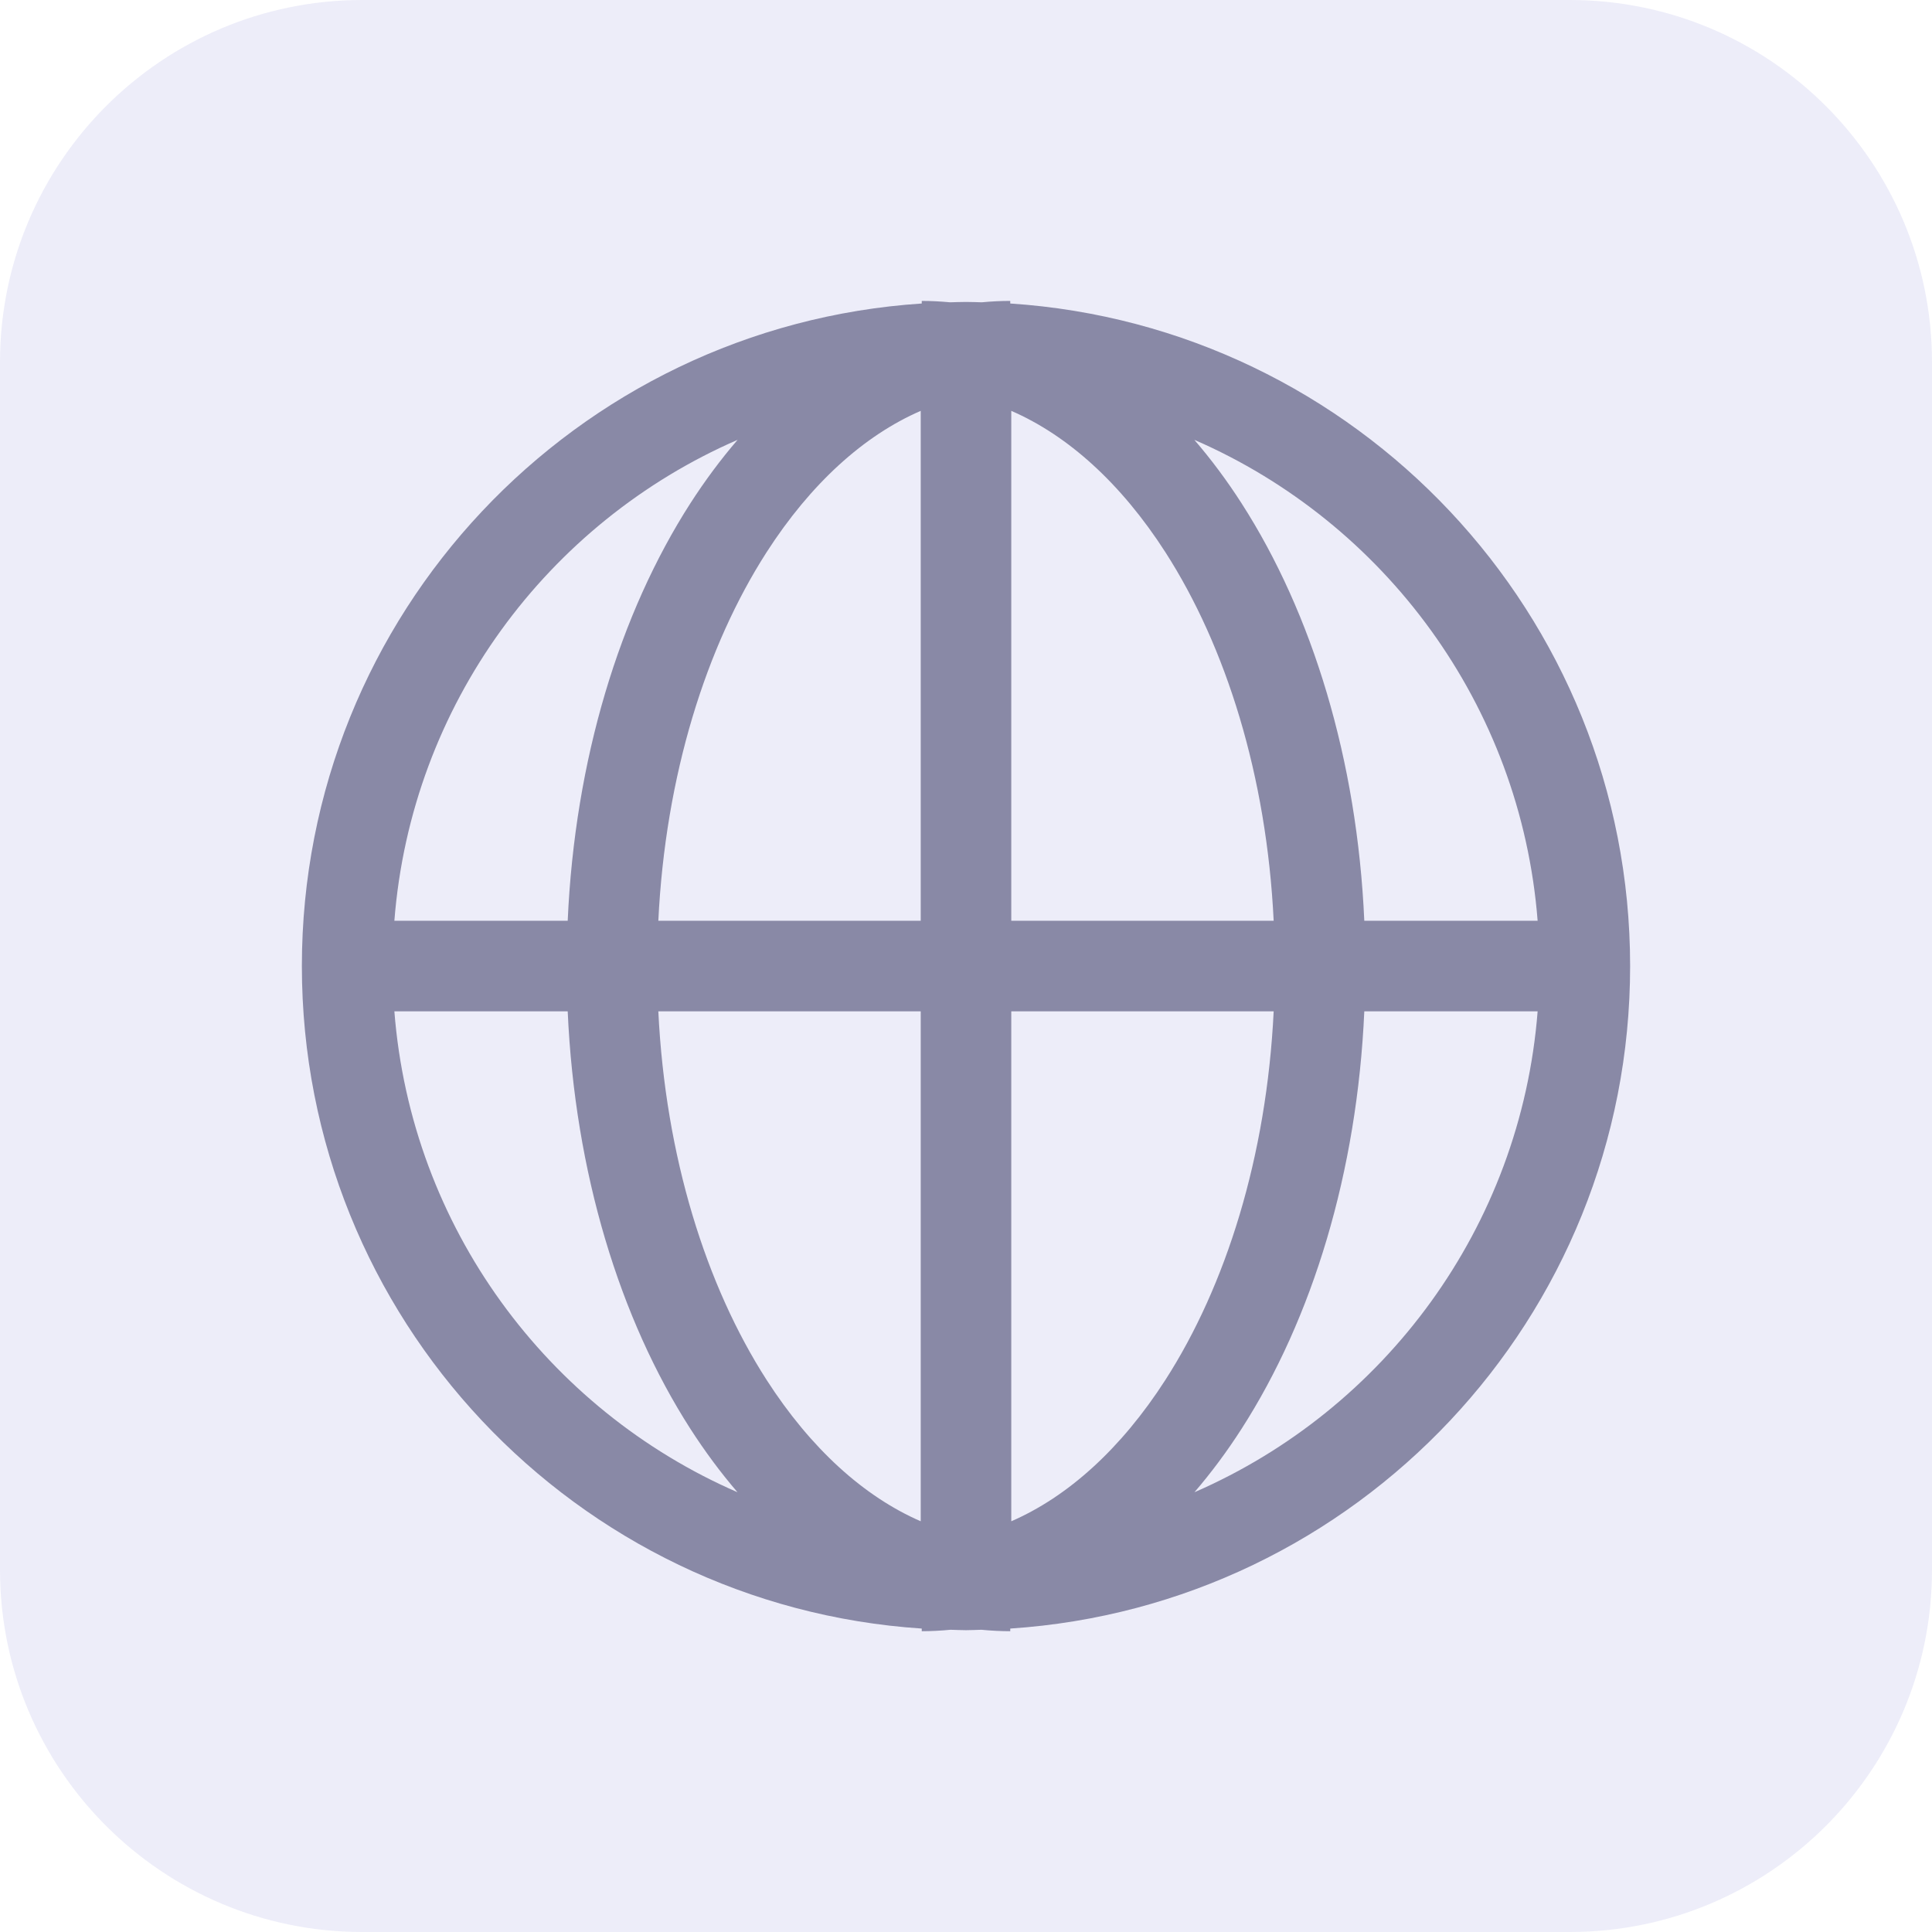
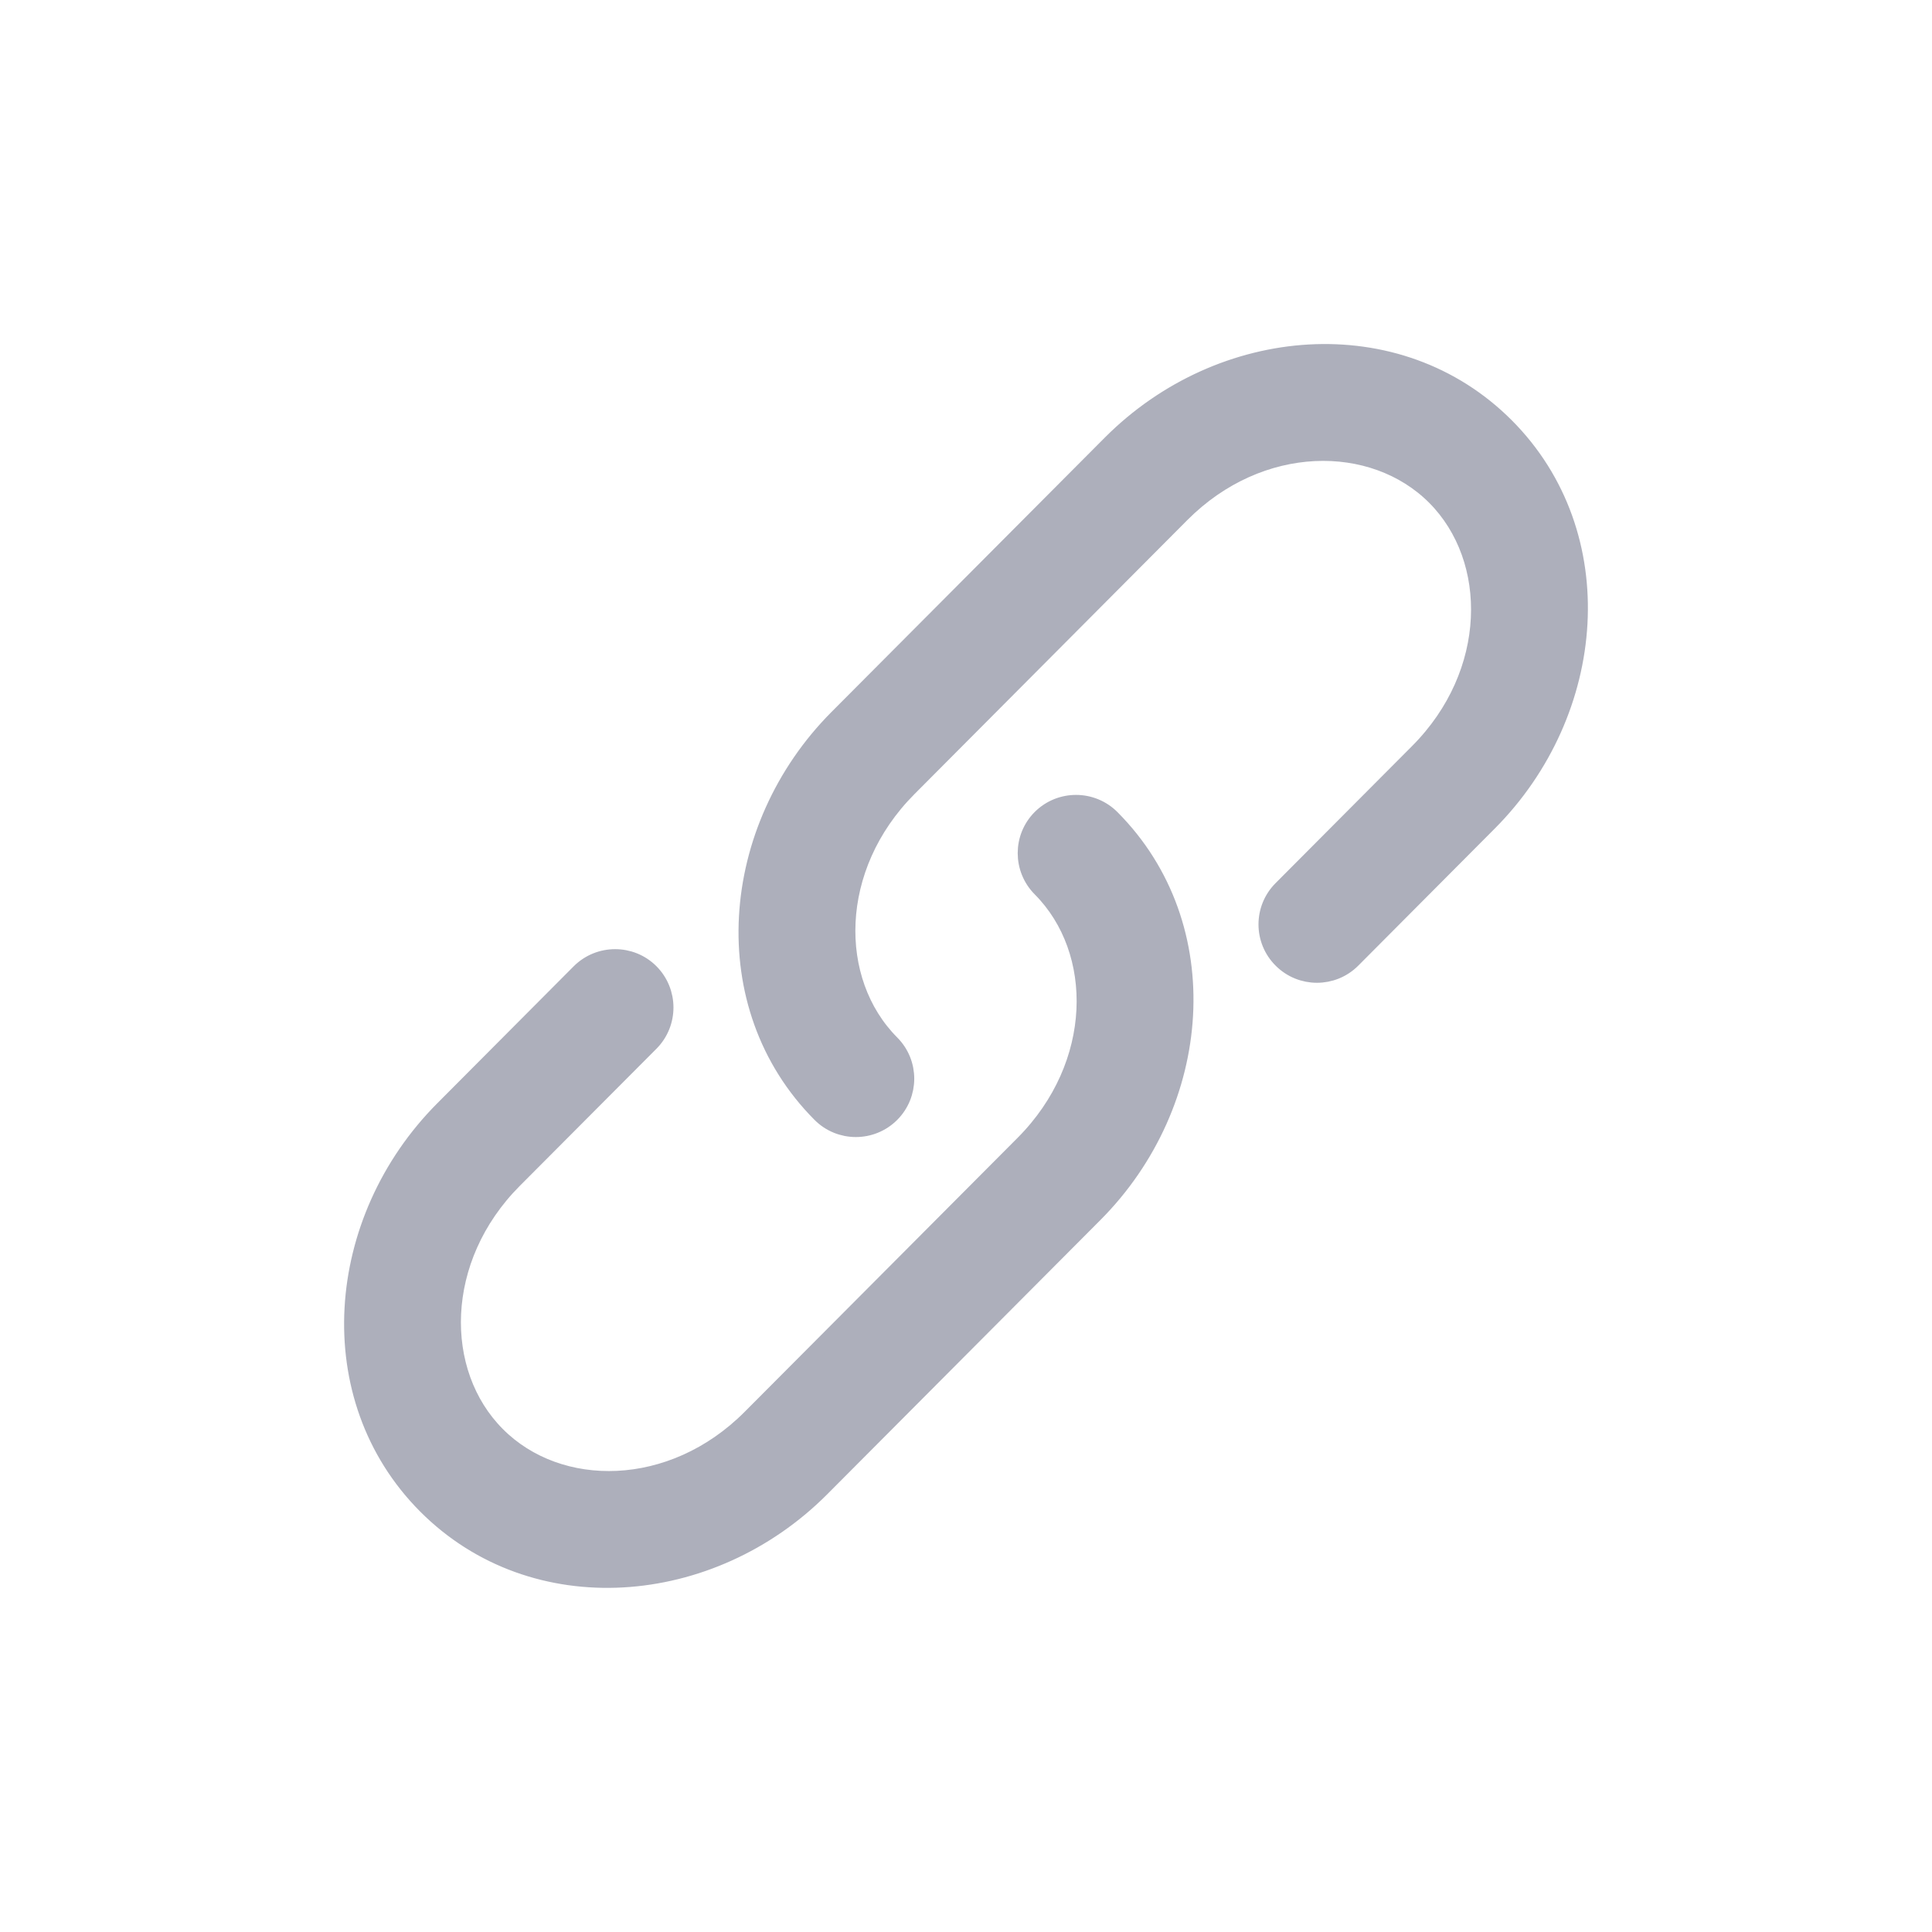
- <svg xmlns="http://www.w3.org/2000/svg" width="32" height="32" viewBox="0 0 32 32" fill="none">
-   <rect width="32" height="32" rx="6" fill="#EDEDF9" />
-   <path d="M16.733 5.027C22.466 5.405 27 10.172 27 16.001C27 21.83 22.466 26.596 16.733 26.974V27.018C16.572 27.018 16.413 27.009 16.255 26.994C16.17 26.996 16.085 27.001 16 27.001C15.915 27.001 15.829 26.996 15.744 26.994C15.587 27.009 15.428 27.018 15.267 27.018V26.974C9.534 26.596 5 21.83 5 16.001C5 10.172 9.533 5.405 15.267 5.027V4.984C15.425 4.984 15.582 4.993 15.736 5.007C15.824 5.005 15.912 5.001 16 5.001C16.088 5.001 16.175 5.005 16.263 5.007C16.418 4.992 16.575 4.984 16.733 4.984V5.027ZM10.904 16.751C11.021 19.159 11.695 21.296 12.697 22.855C13.431 23.996 14.311 24.789 15.25 25.197V16.751H10.904ZM16.75 25.197C17.689 24.789 18.569 23.996 19.303 22.855C20.305 21.296 20.979 19.159 21.096 16.751H16.75V25.197ZM6.532 16.751C6.812 20.328 9.07 23.348 12.215 24.716C11.936 24.391 11.675 24.039 11.435 23.666C10.262 21.84 9.521 19.415 9.403 16.751H6.532ZM22.597 16.751C22.479 19.415 21.738 21.84 20.564 23.666C20.324 24.04 20.063 24.391 19.784 24.716C22.93 23.348 25.188 20.328 25.468 16.751H22.597ZM12.217 7.285C9.07 8.653 6.812 11.673 6.532 15.251H9.403C9.521 12.587 10.262 10.162 11.435 8.336C11.676 7.962 11.937 7.61 12.217 7.285ZM16.75 15.251H21.096C20.979 12.844 20.305 10.707 19.303 9.147C18.569 8.006 17.689 7.213 16.75 6.805V15.251ZM19.782 7.285C20.062 7.61 20.324 7.962 20.564 8.336C21.738 10.162 22.479 12.587 22.597 15.251H25.468C25.188 11.673 22.929 8.653 19.782 7.285ZM15.25 6.805C14.311 7.213 13.431 8.006 12.697 9.147C11.695 10.707 11.021 12.844 10.904 15.251H15.25V6.805Z" fill="#8989A6" />
+ <svg xmlns="http://www.w3.org/2000/svg" width="20" height="20" viewBox="0 0 20 20" fill="none">
+   <path d="M10.771 8.464C10.975 8.261 11.306 8.262 11.509 8.466C12.625 9.587 12.473 11.426 11.332 12.571L8.504 15.41C7.362 16.556 5.526 16.71 4.408 15.588C3.292 14.467 3.444 12.627 4.585 11.481L5.998 10.062C6.201 9.859 6.532 9.858 6.735 10.06C6.939 10.264 6.939 10.594 6.736 10.798L5.322 12.217C4.512 13.03 4.505 14.209 5.146 14.852C5.785 15.495 6.956 15.488 7.766 14.676L10.594 11.837C11.404 11.023 11.412 9.844 10.771 9.2C10.568 8.996 10.568 8.667 10.771 8.464ZM11.496 4.589C12.638 3.443 14.474 3.289 15.592 4.411C16.708 5.532 16.556 7.372 15.415 8.518L14.001 9.938C13.798 10.141 13.468 10.141 13.265 9.938C13.061 9.736 13.06 9.406 13.263 9.202L14.677 7.782C15.487 6.969 15.495 5.79 14.854 5.146C14.214 4.505 13.043 4.511 12.233 5.324L9.406 8.163C8.596 8.977 8.588 10.155 9.229 10.799C9.432 11.003 9.431 11.332 9.228 11.535C9.024 11.738 8.694 11.738 8.491 11.534C7.375 10.413 7.527 8.573 8.668 7.428L11.496 4.589Z" fill="#ADAFBB" stroke="#ADAFBB" stroke-width="0.167" stroke-linecap="round" />
</svg>
